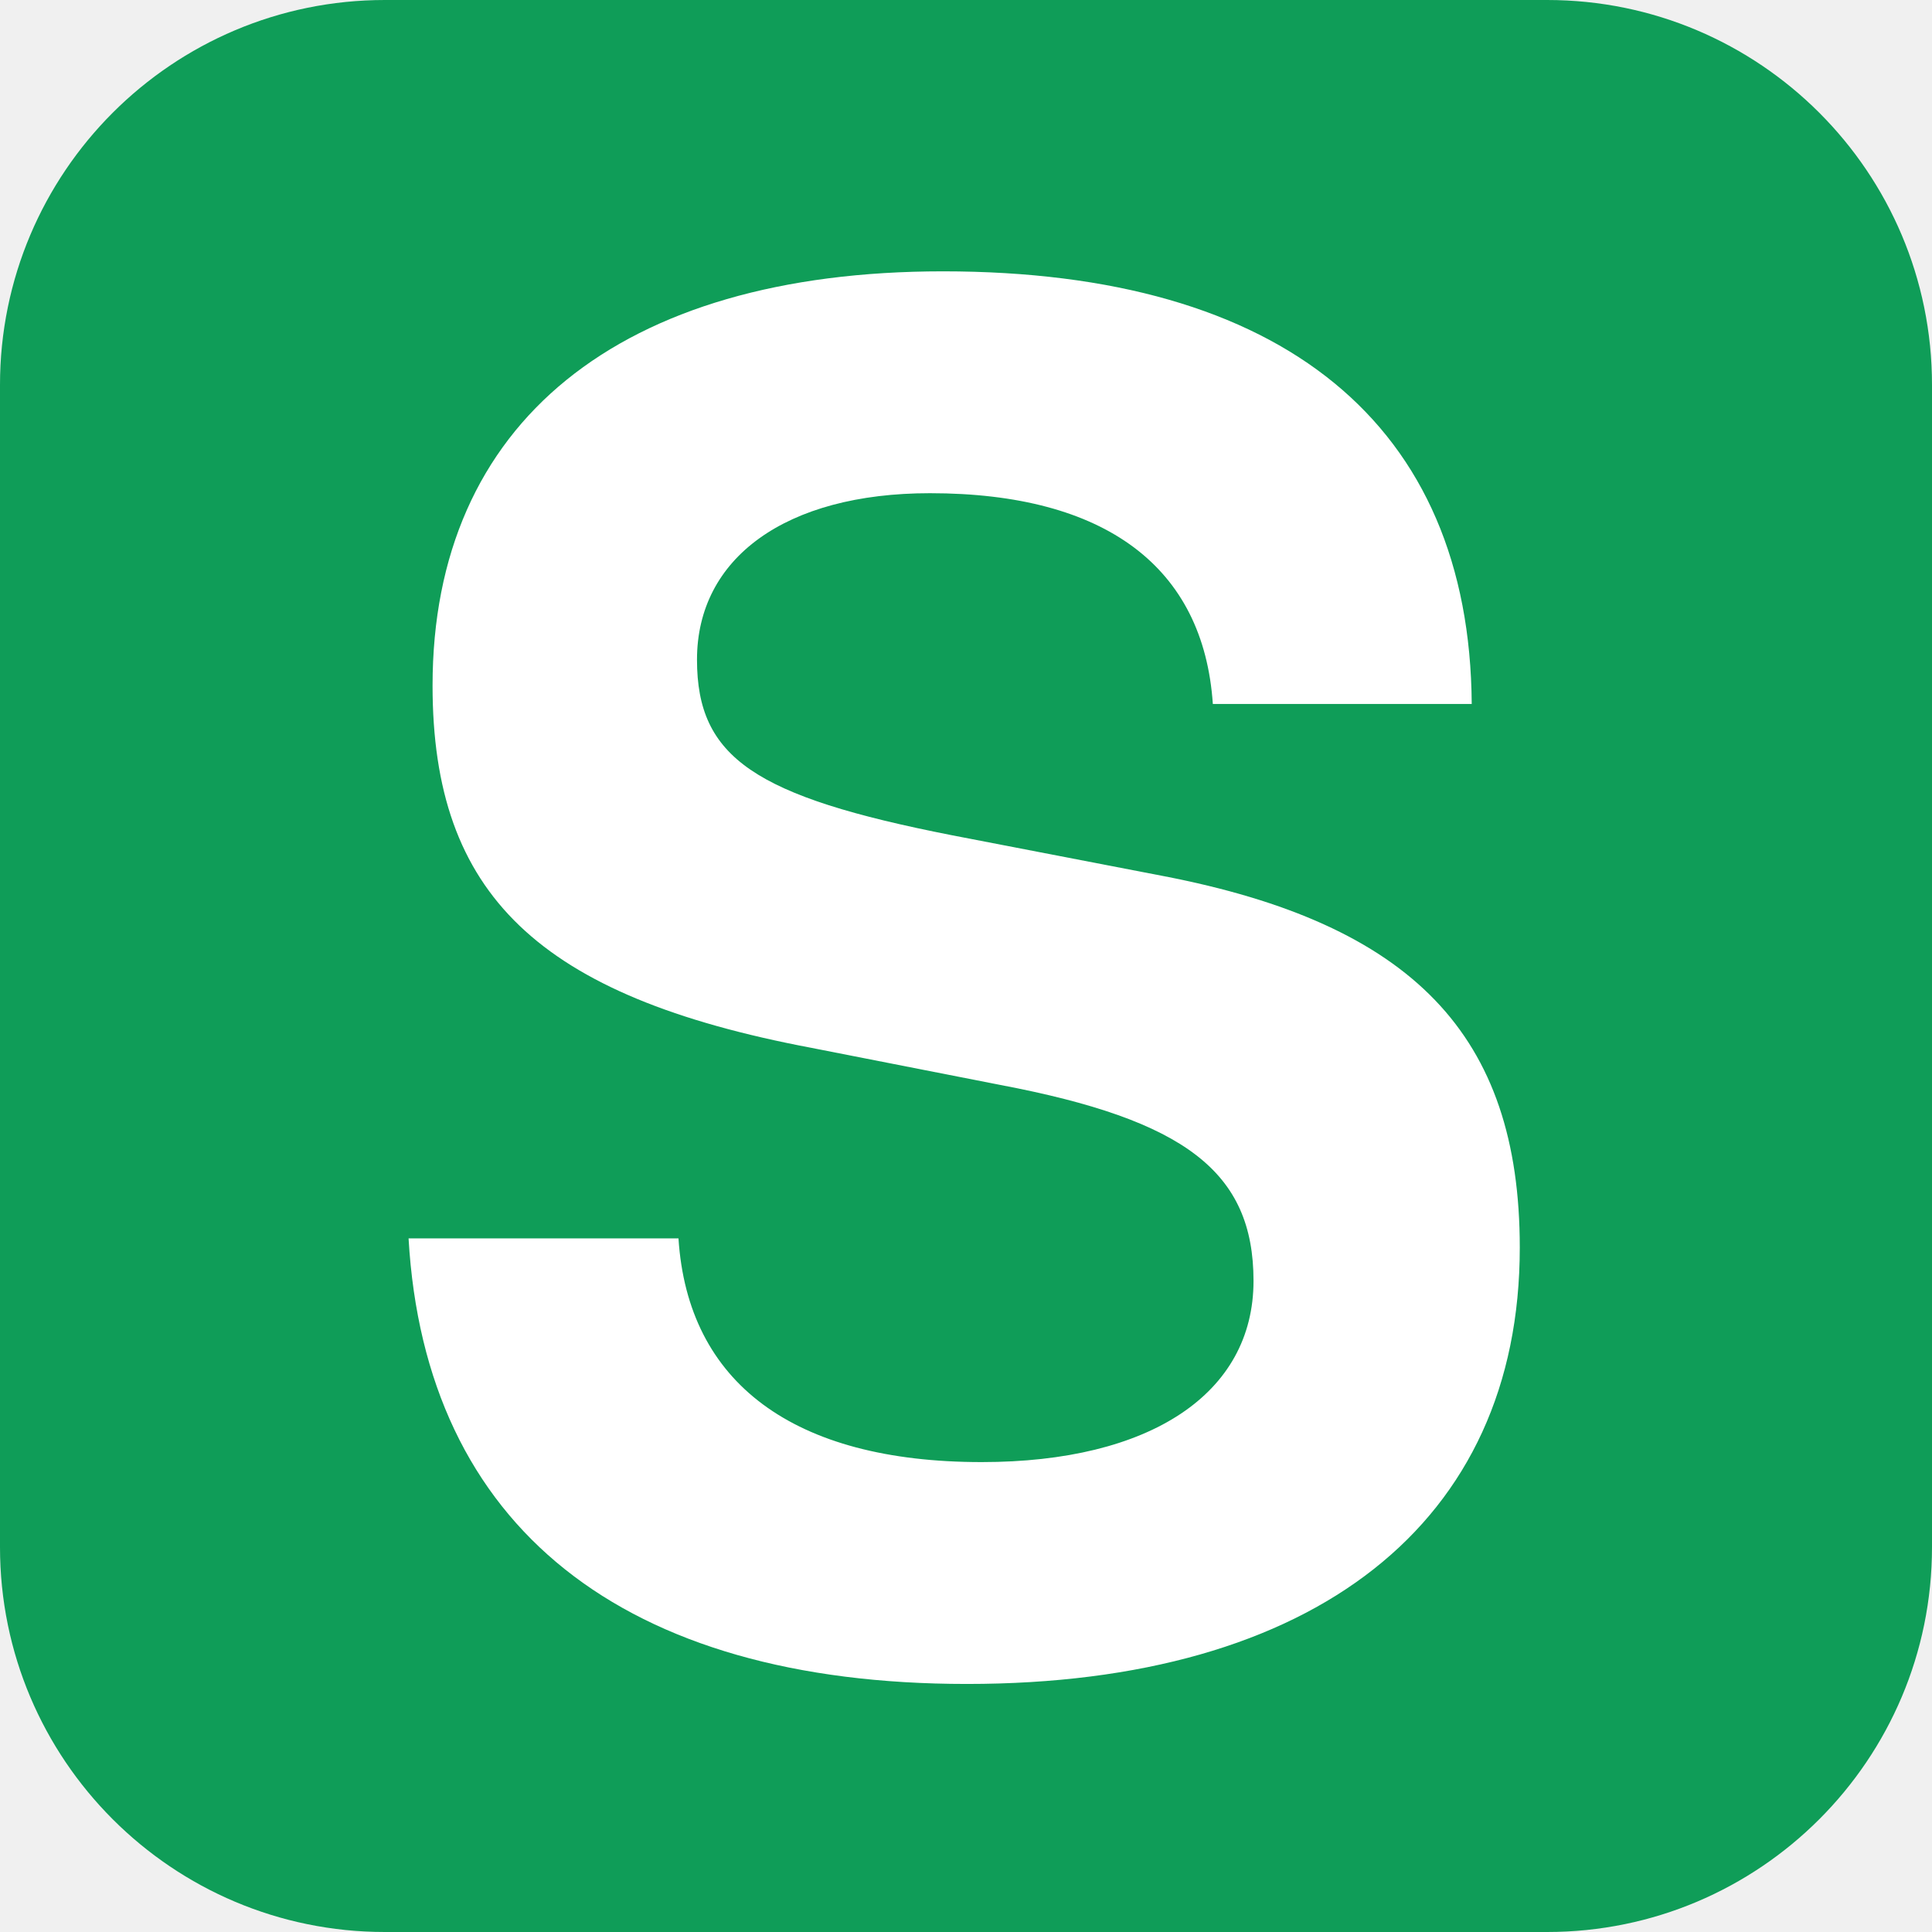
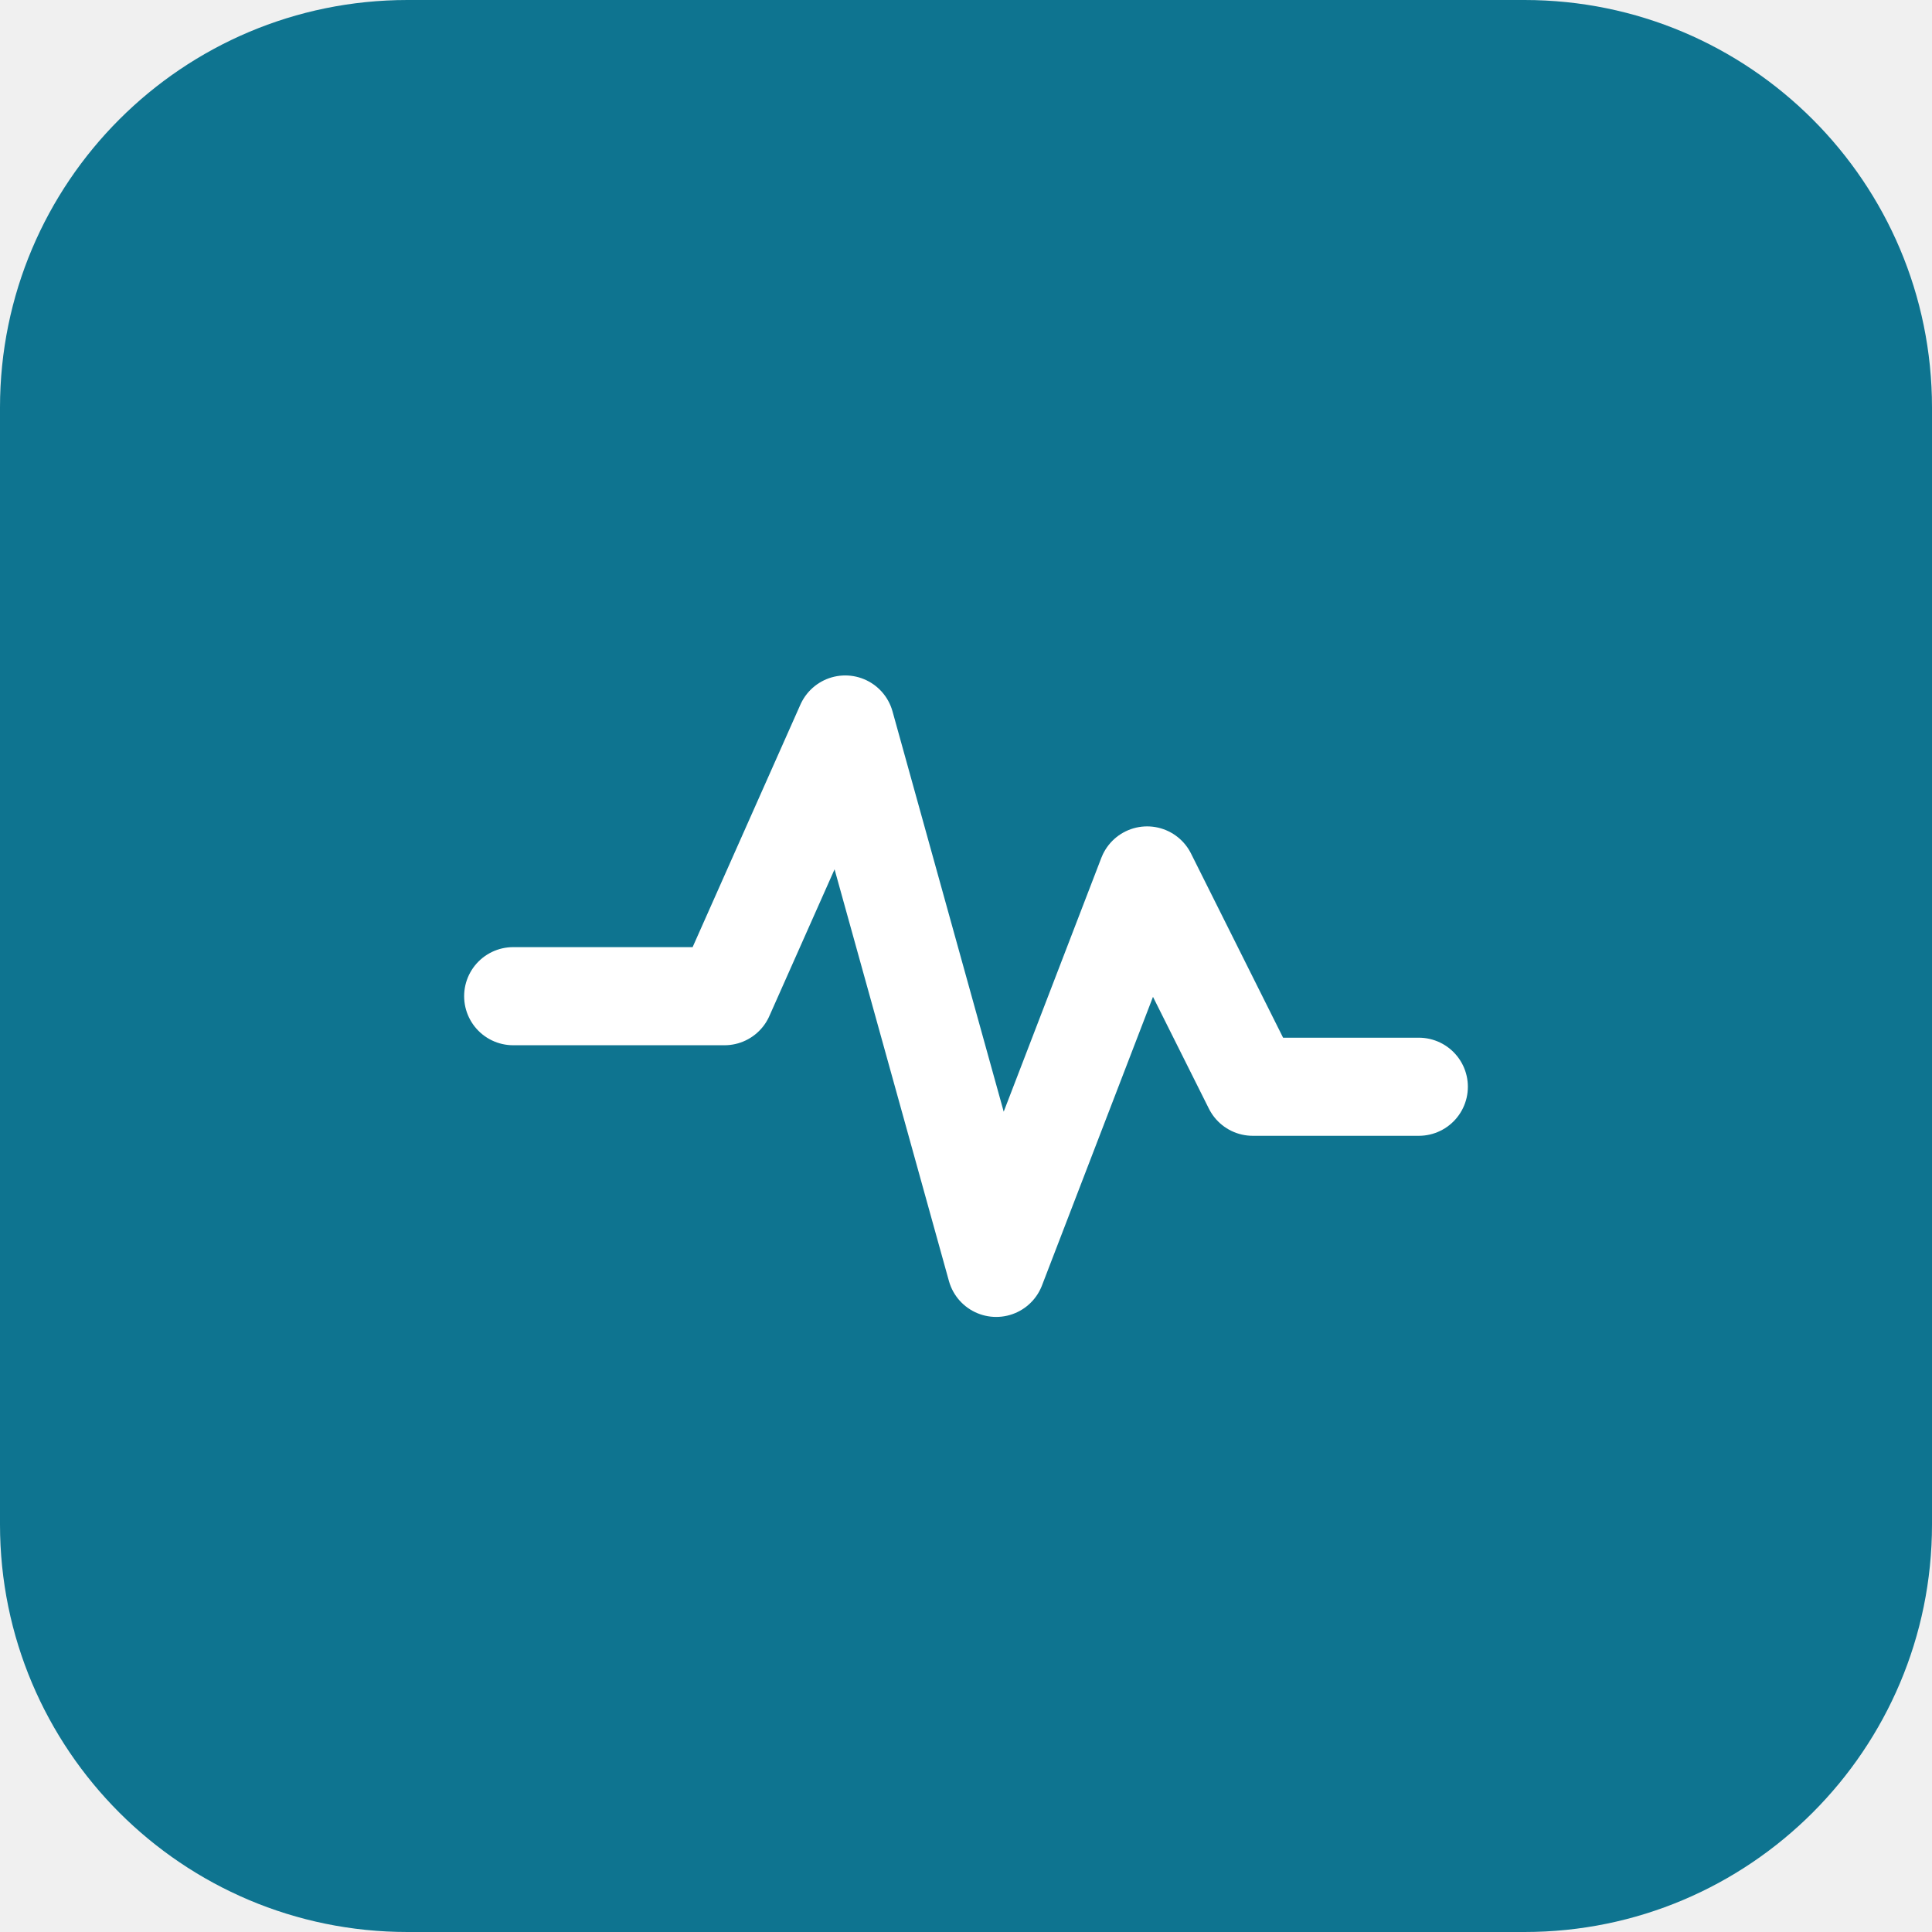
<svg xmlns="http://www.w3.org/2000/svg" viewBox="0 0 512 512">
-   <rect width="512" height="512" rx="102" fill="#0f9d58" />
-   <text x="256" y="435" fill="#ffffff" font-family="Helvetica,Arial,sans-serif" font-size="490" font-weight="bold" text-anchor="middle">S</text>
+   <rect width="512" height="512" rx="108" fill="#0e7490" />
+   <path d="M136 264h56l32-72 40 144 40-104 28 56h44" fill="none" stroke="#fff" stroke-width="26" stroke-linecap="round" stroke-linejoin="round" />
</svg>
